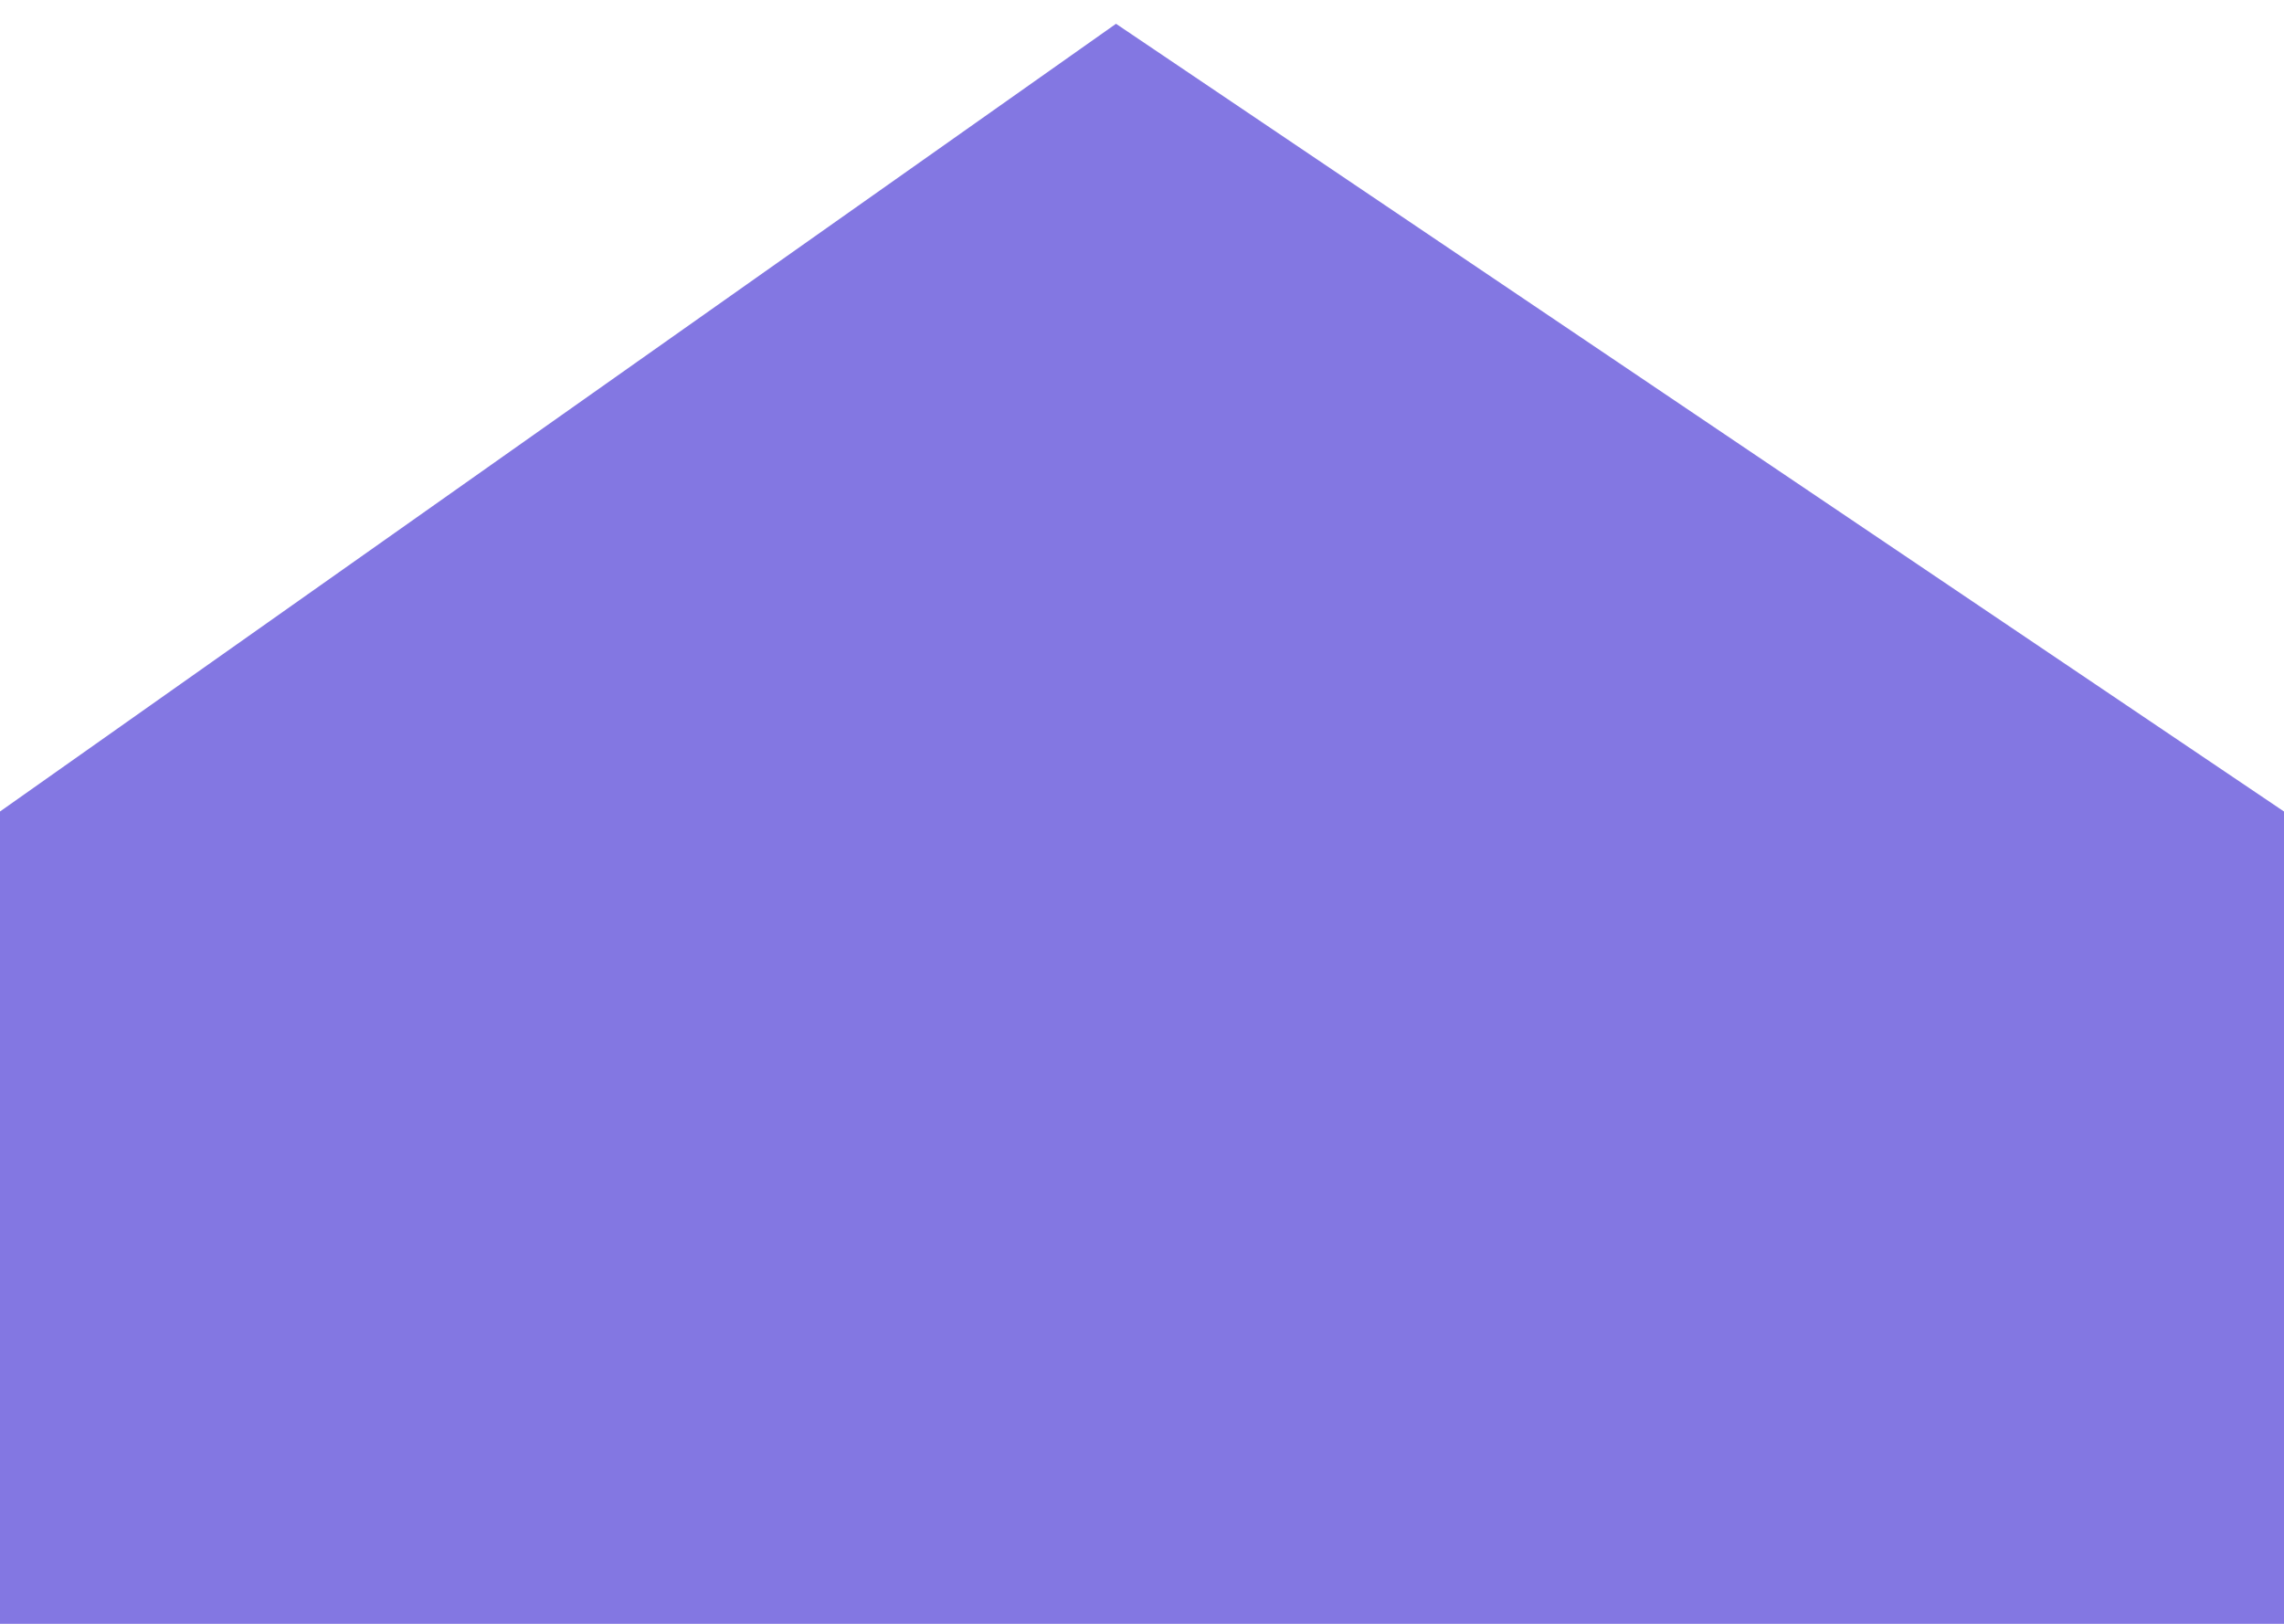
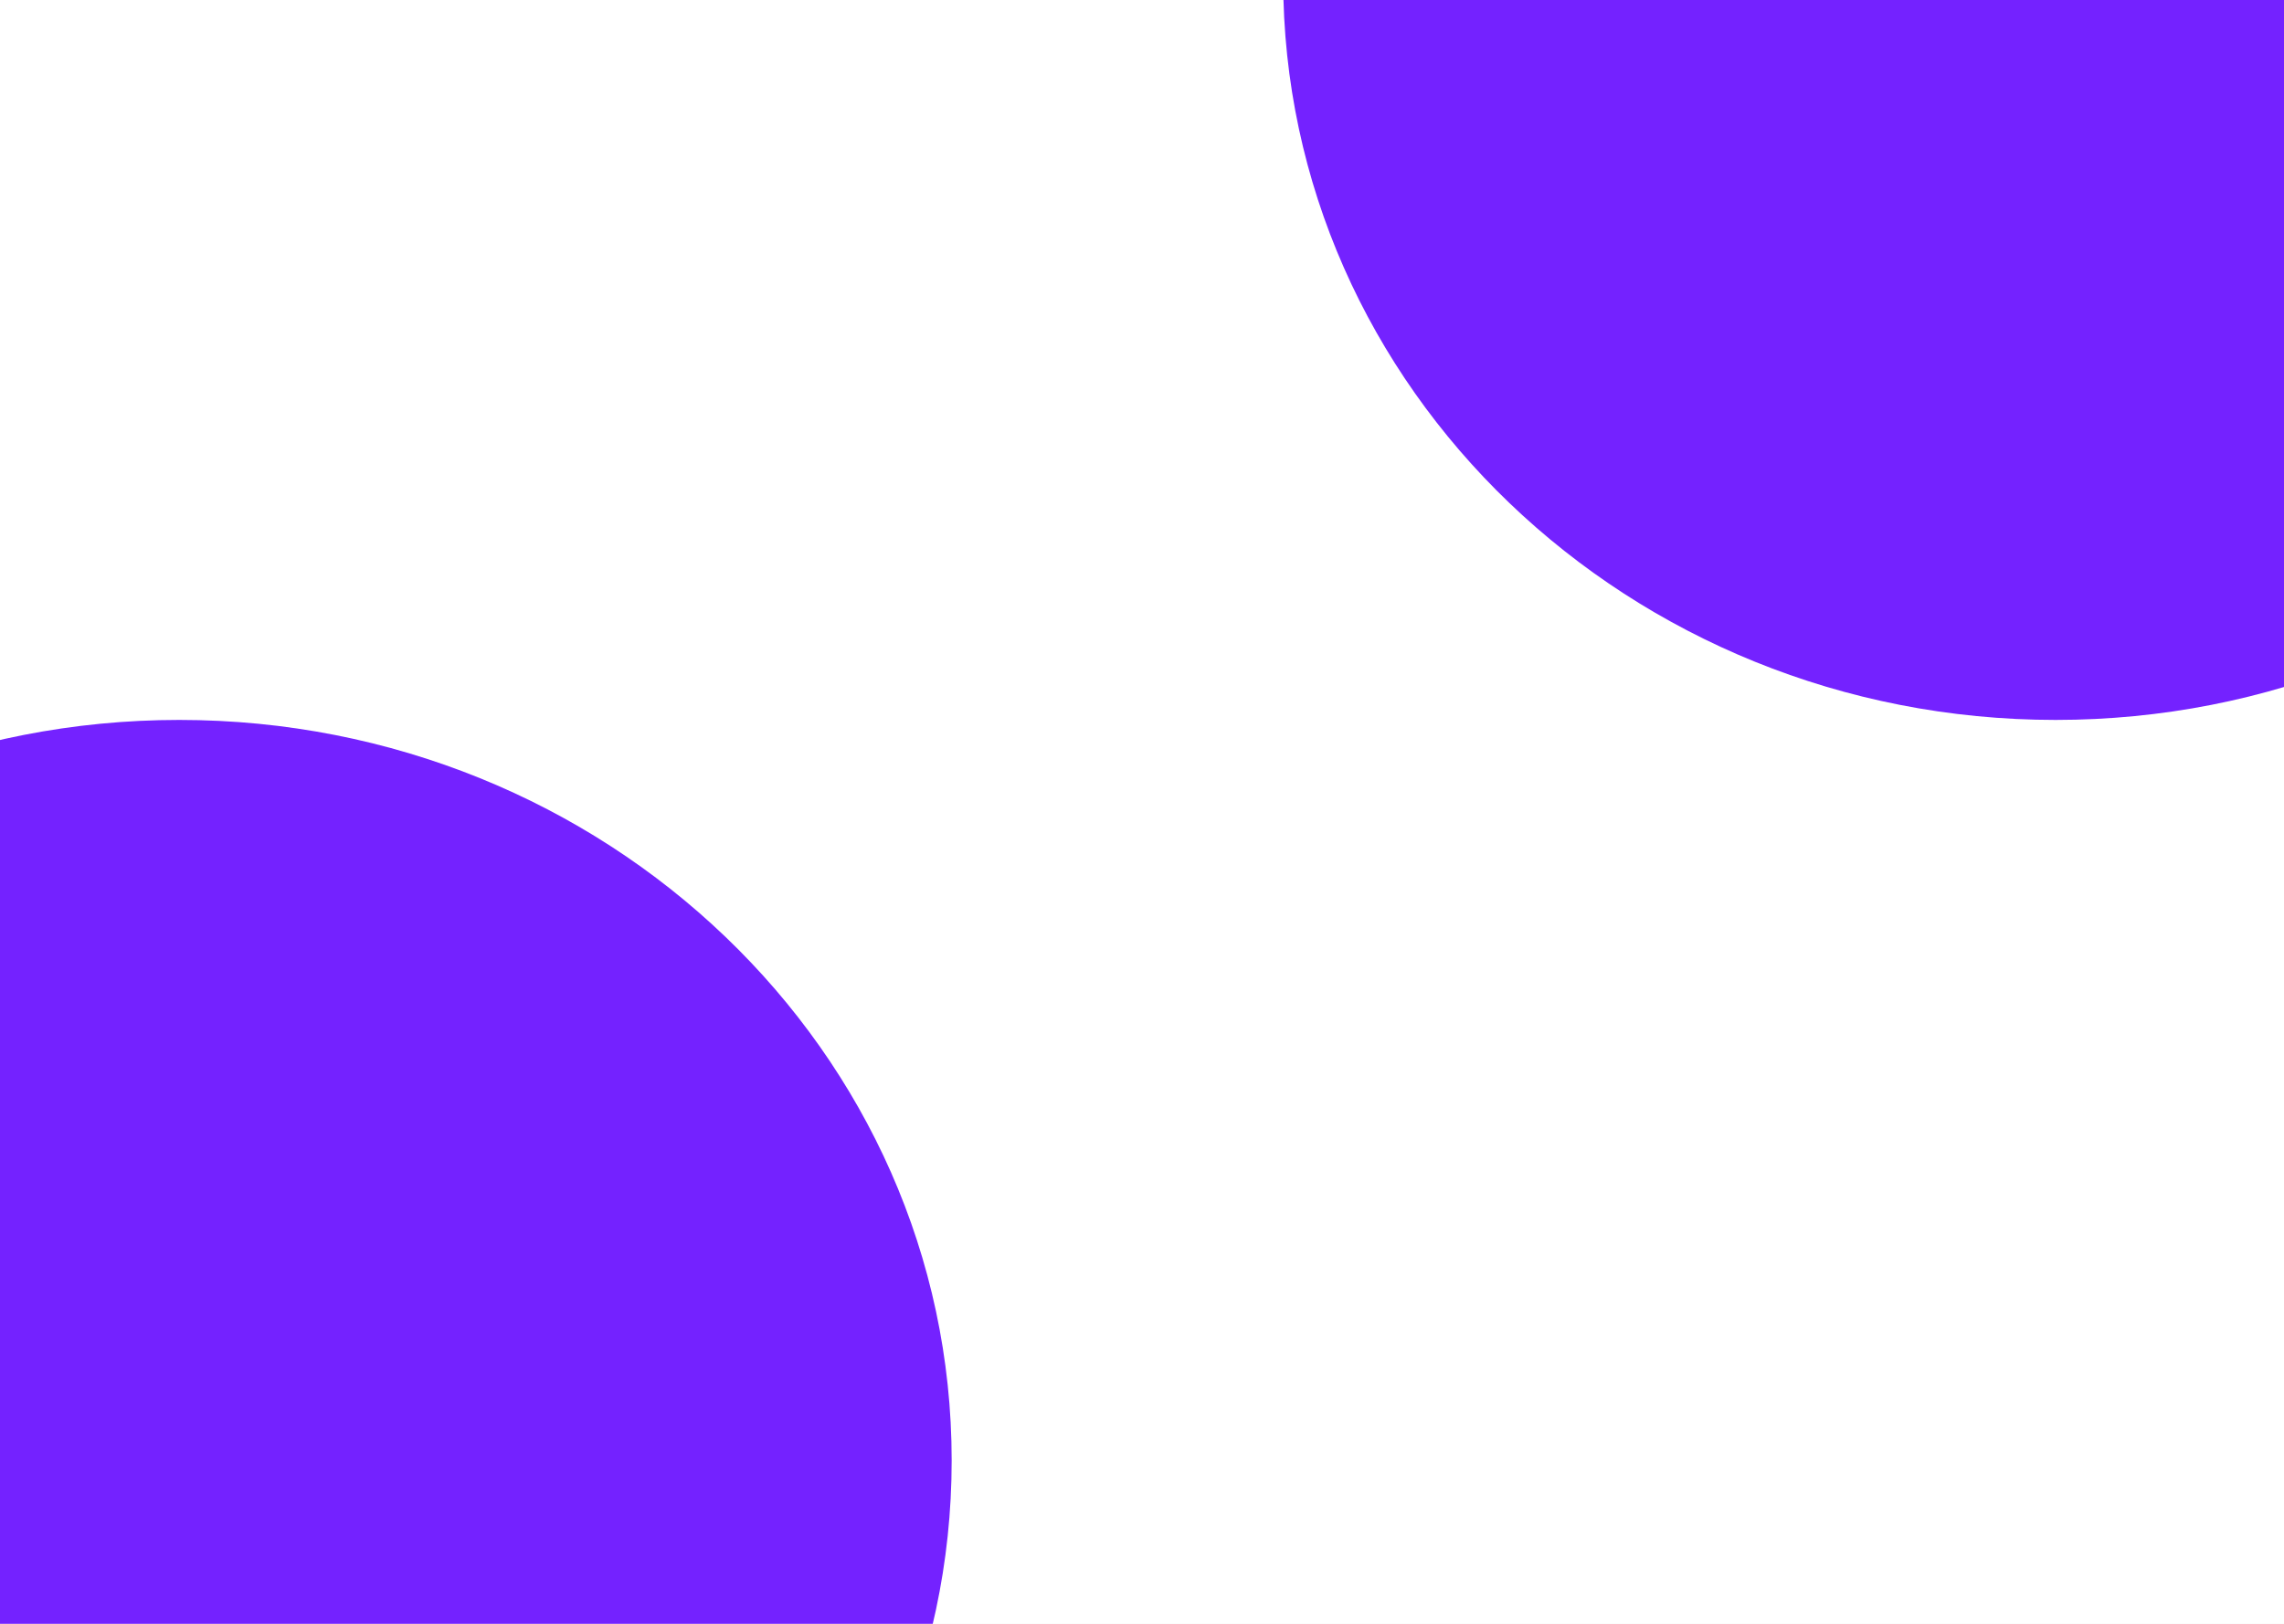
<svg xmlns="http://www.w3.org/2000/svg" width="1440" height="1024" viewBox="0 0 1440 1024" fill="none">
-   <rect width="1440" height="1024" fill="white" />
-   <path d="M0 511.746L703.614 15L1440 511.746V1024H0V511.746Z" fill="#8377E2" />
+   <g clip-path="url(#clip0_95_18)">
+     <rect width="1440" height="1024" fill="white" />
+     <path d="M1783 -13C1783 244.917 1564.96 454 1296 454C1027.04 454 809 244.917 809 -13C809 -270.917 1027.04 -480 1296 -480C1564.96 -480 1783 -270.917 1783 -13Z" fill="#7422FF" />
+     <path d="M600 921C600 1178.92 381.963 1388 113 1388C-155.963 1388 -374 1178.92 -374 921C-374 663.083 -155.963 454 113 454C381.963 454 600 663.083 600 921Z" fill="#7422FF" />
+   </g>
+   <defs>
+     <clipPath id="clip0_95_18">
+       <rect width="1440" height="1024" fill="white" />
+     </clipPath>
+   </defs>
</svg>
